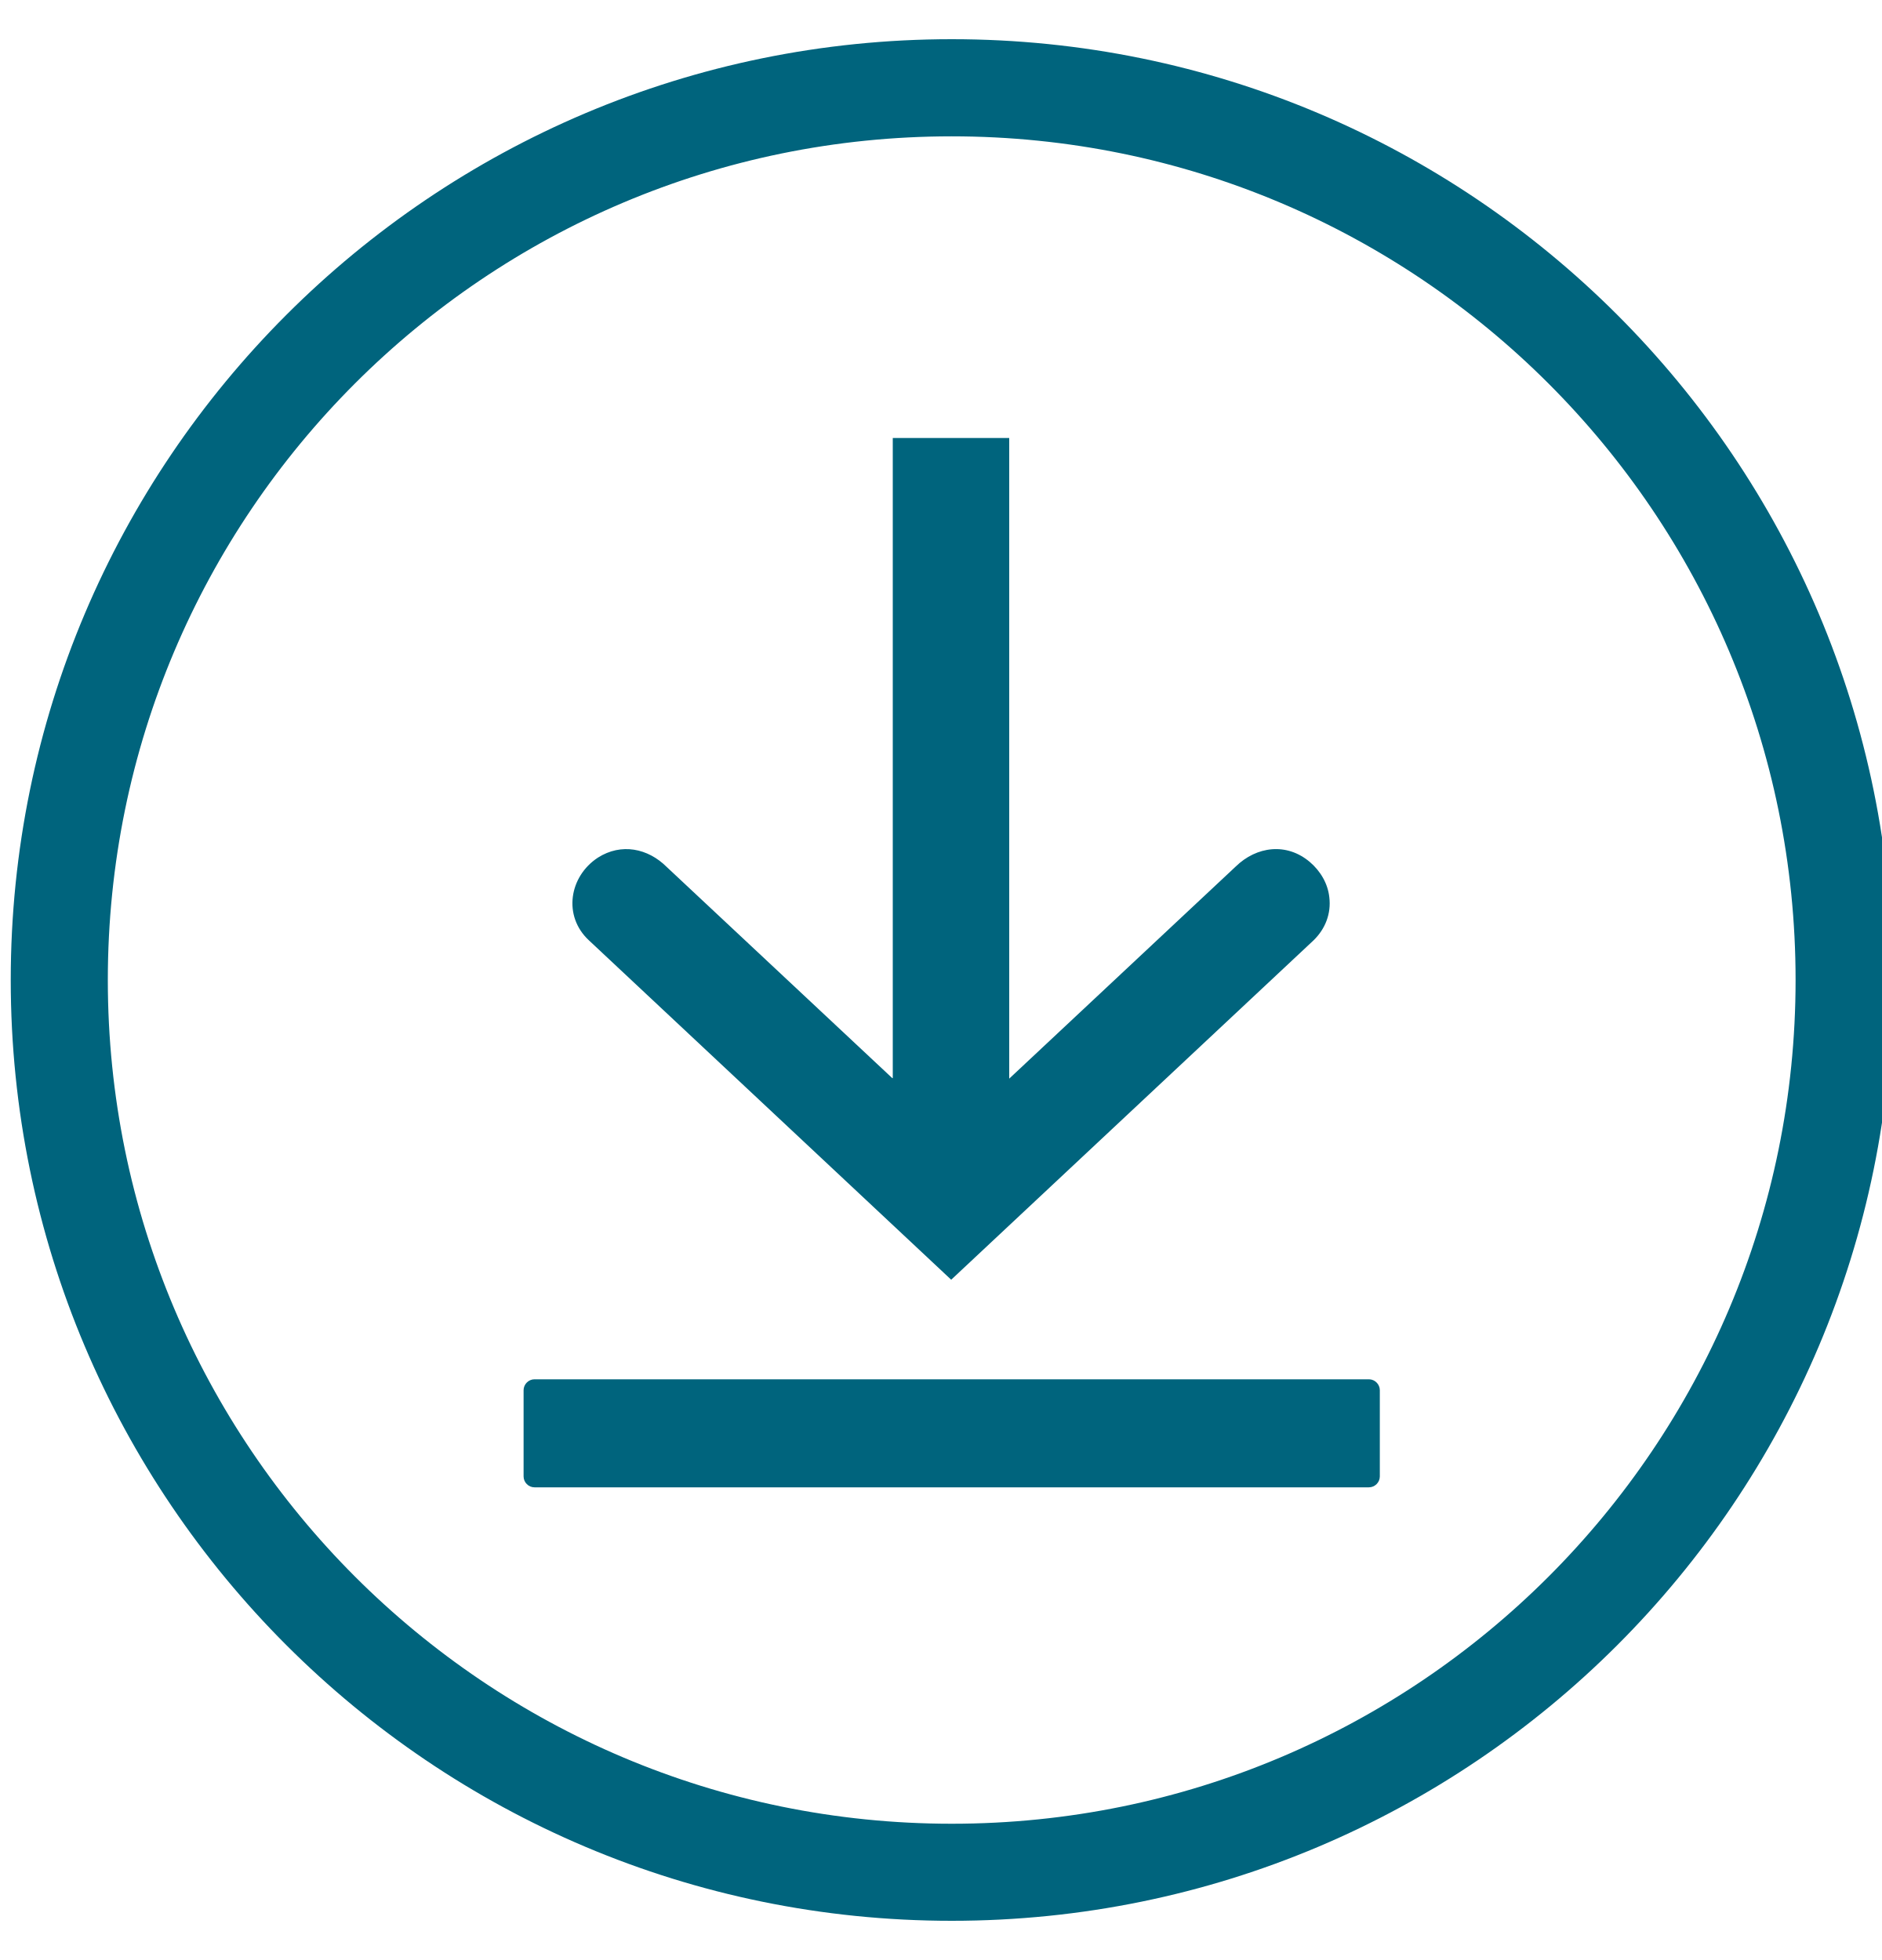
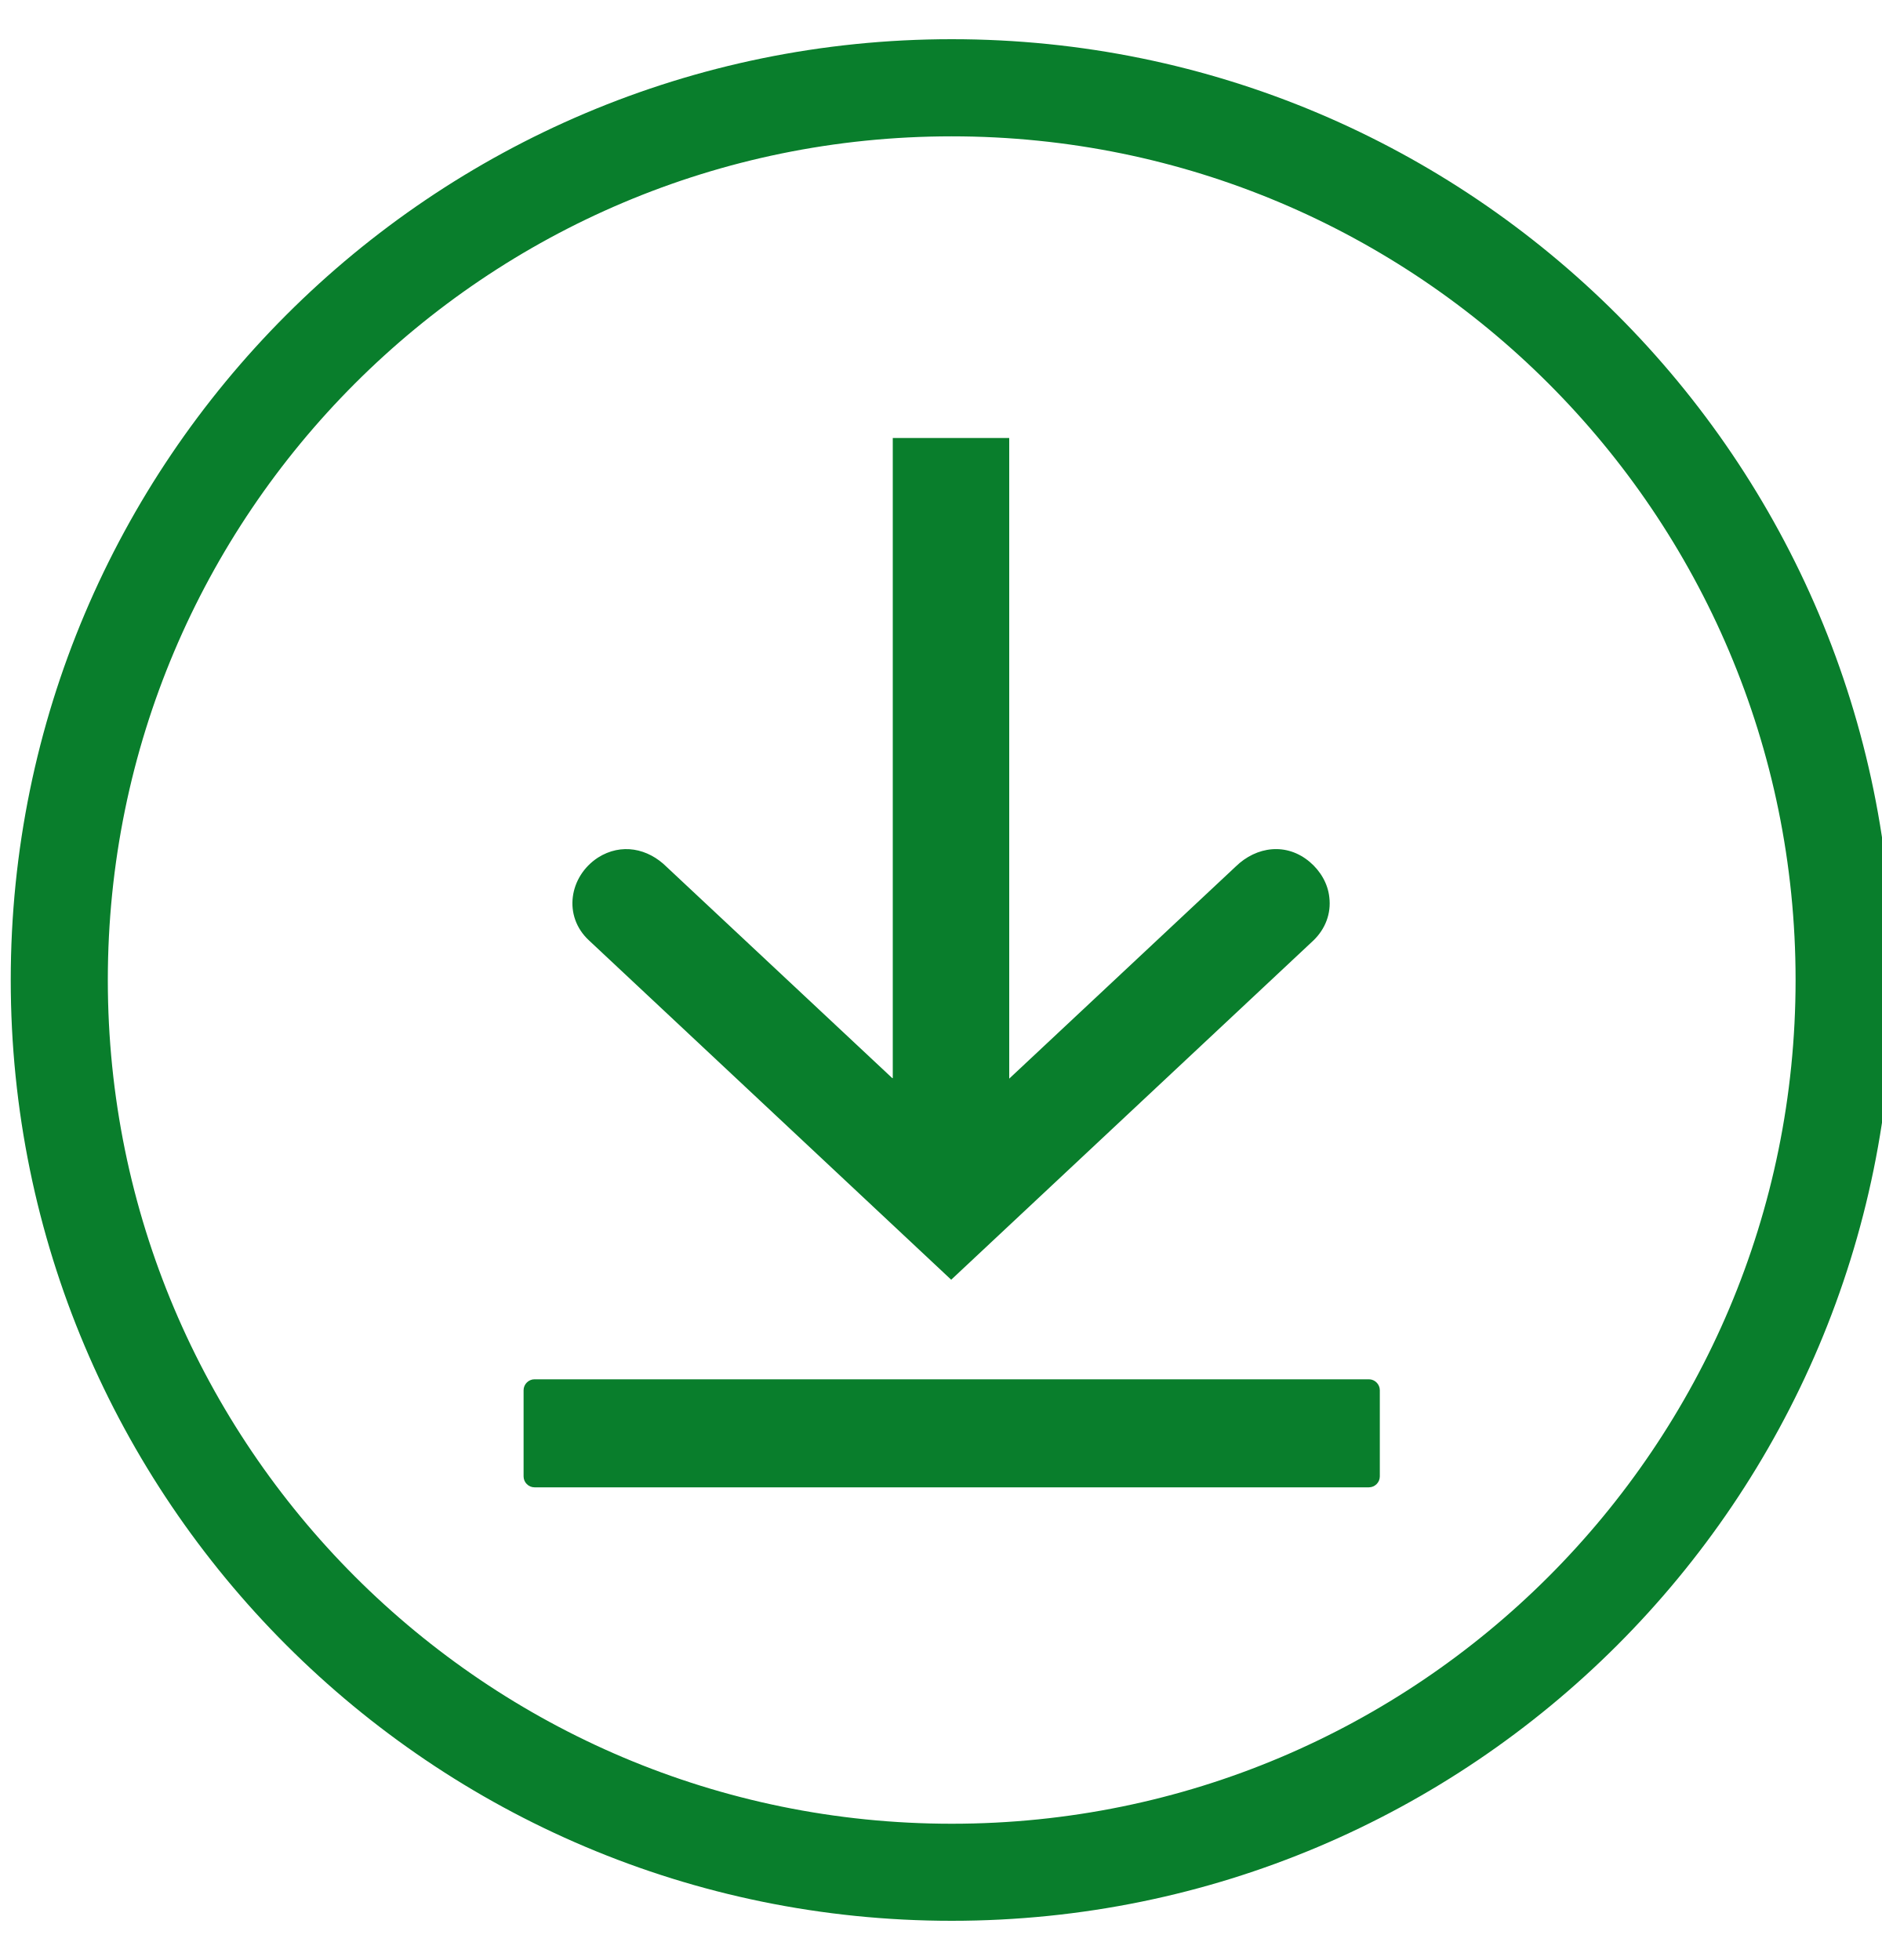
<svg xmlns="http://www.w3.org/2000/svg" viewBox="0 0 24 25" fill="none">
-   <path fill-rule="evenodd" clip-rule="evenodd" d="M12.137 1.739C18.077 1.739 22.898 6.554 22.898 12.5C22.898 18.446 18.083 23.262 12.137 23.262C6.19 23.262 1.375 18.44 1.375 12.5C1.375 6.56 6.19 1.739 12.137 1.739ZM12.137 0.5C18.765 0.5 24.137 5.871 24.137 12.5C24.137 19.129 18.765 24.5 12.137 24.5C5.508 24.5 0.137 19.122 0.137 12.5C0.137 5.878 5.508 0.5 12.137 0.5Z" fill="#00647D" />
-   <path fill-rule="evenodd" clip-rule="evenodd" d="M11.378 13.751L8.503 11.059C8.263 10.819 7.922 10.75 7.625 10.939C7.258 11.179 7.176 11.685 7.511 11.995L12.13 16.323L16.75 11.995C16.901 11.849 16.977 11.653 16.952 11.445C16.933 11.268 16.838 11.11 16.705 10.996C16.408 10.743 16.023 10.794 15.758 11.053L12.87 13.758V5.587H11.385V13.751H11.378Z" fill="#00647D" />
-   <path fill-rule="evenodd" clip-rule="evenodd" d="M6.816 17.593H17.457C17.533 17.593 17.596 17.657 17.596 17.732V18.832C17.596 18.908 17.533 18.971 17.457 18.971H6.816C6.74 18.971 6.677 18.908 6.677 18.832V17.732C6.677 17.657 6.74 17.593 6.816 17.593Z" fill="#00647D" />
+   <path fill-rule="evenodd" clip-rule="evenodd" d="M12.137 1.739C18.077 1.739 22.898 6.554 22.898 12.5C22.898 18.446 18.083 23.262 12.137 23.262C6.19 23.262 1.375 18.44 1.375 12.5C1.375 6.56 6.19 1.739 12.137 1.739ZM12.137 0.5C18.765 0.5 24.137 5.871 24.137 12.5C24.137 19.129 18.765 24.5 12.137 24.5C5.508 24.5 0.137 19.122 0.137 12.5C0.137 5.878 5.508 0.5 12.137 0.5Z" fill="#097E2C" />
+   <path fill-rule="evenodd" clip-rule="evenodd" d="M11.378 13.751L8.503 11.059C8.263 10.819 7.922 10.75 7.625 10.939C7.258 11.179 7.176 11.685 7.511 11.995L12.13 16.323L16.75 11.995C16.901 11.849 16.977 11.653 16.952 11.445C16.933 11.268 16.838 11.11 16.705 10.996C16.408 10.743 16.023 10.794 15.758 11.053L12.87 13.758V5.587H11.385V13.751H11.378Z" fill="#097E2C" />
+   <path fill-rule="evenodd" clip-rule="evenodd" d="M6.816 17.593H17.457C17.533 17.593 17.596 17.657 17.596 17.732V18.832C17.596 18.908 17.533 18.971 17.457 18.971H6.816C6.74 18.971 6.677 18.908 6.677 18.832V17.732C6.677 17.657 6.74 17.593 6.816 17.593Z" fill="#097E2C" />
</svg>
